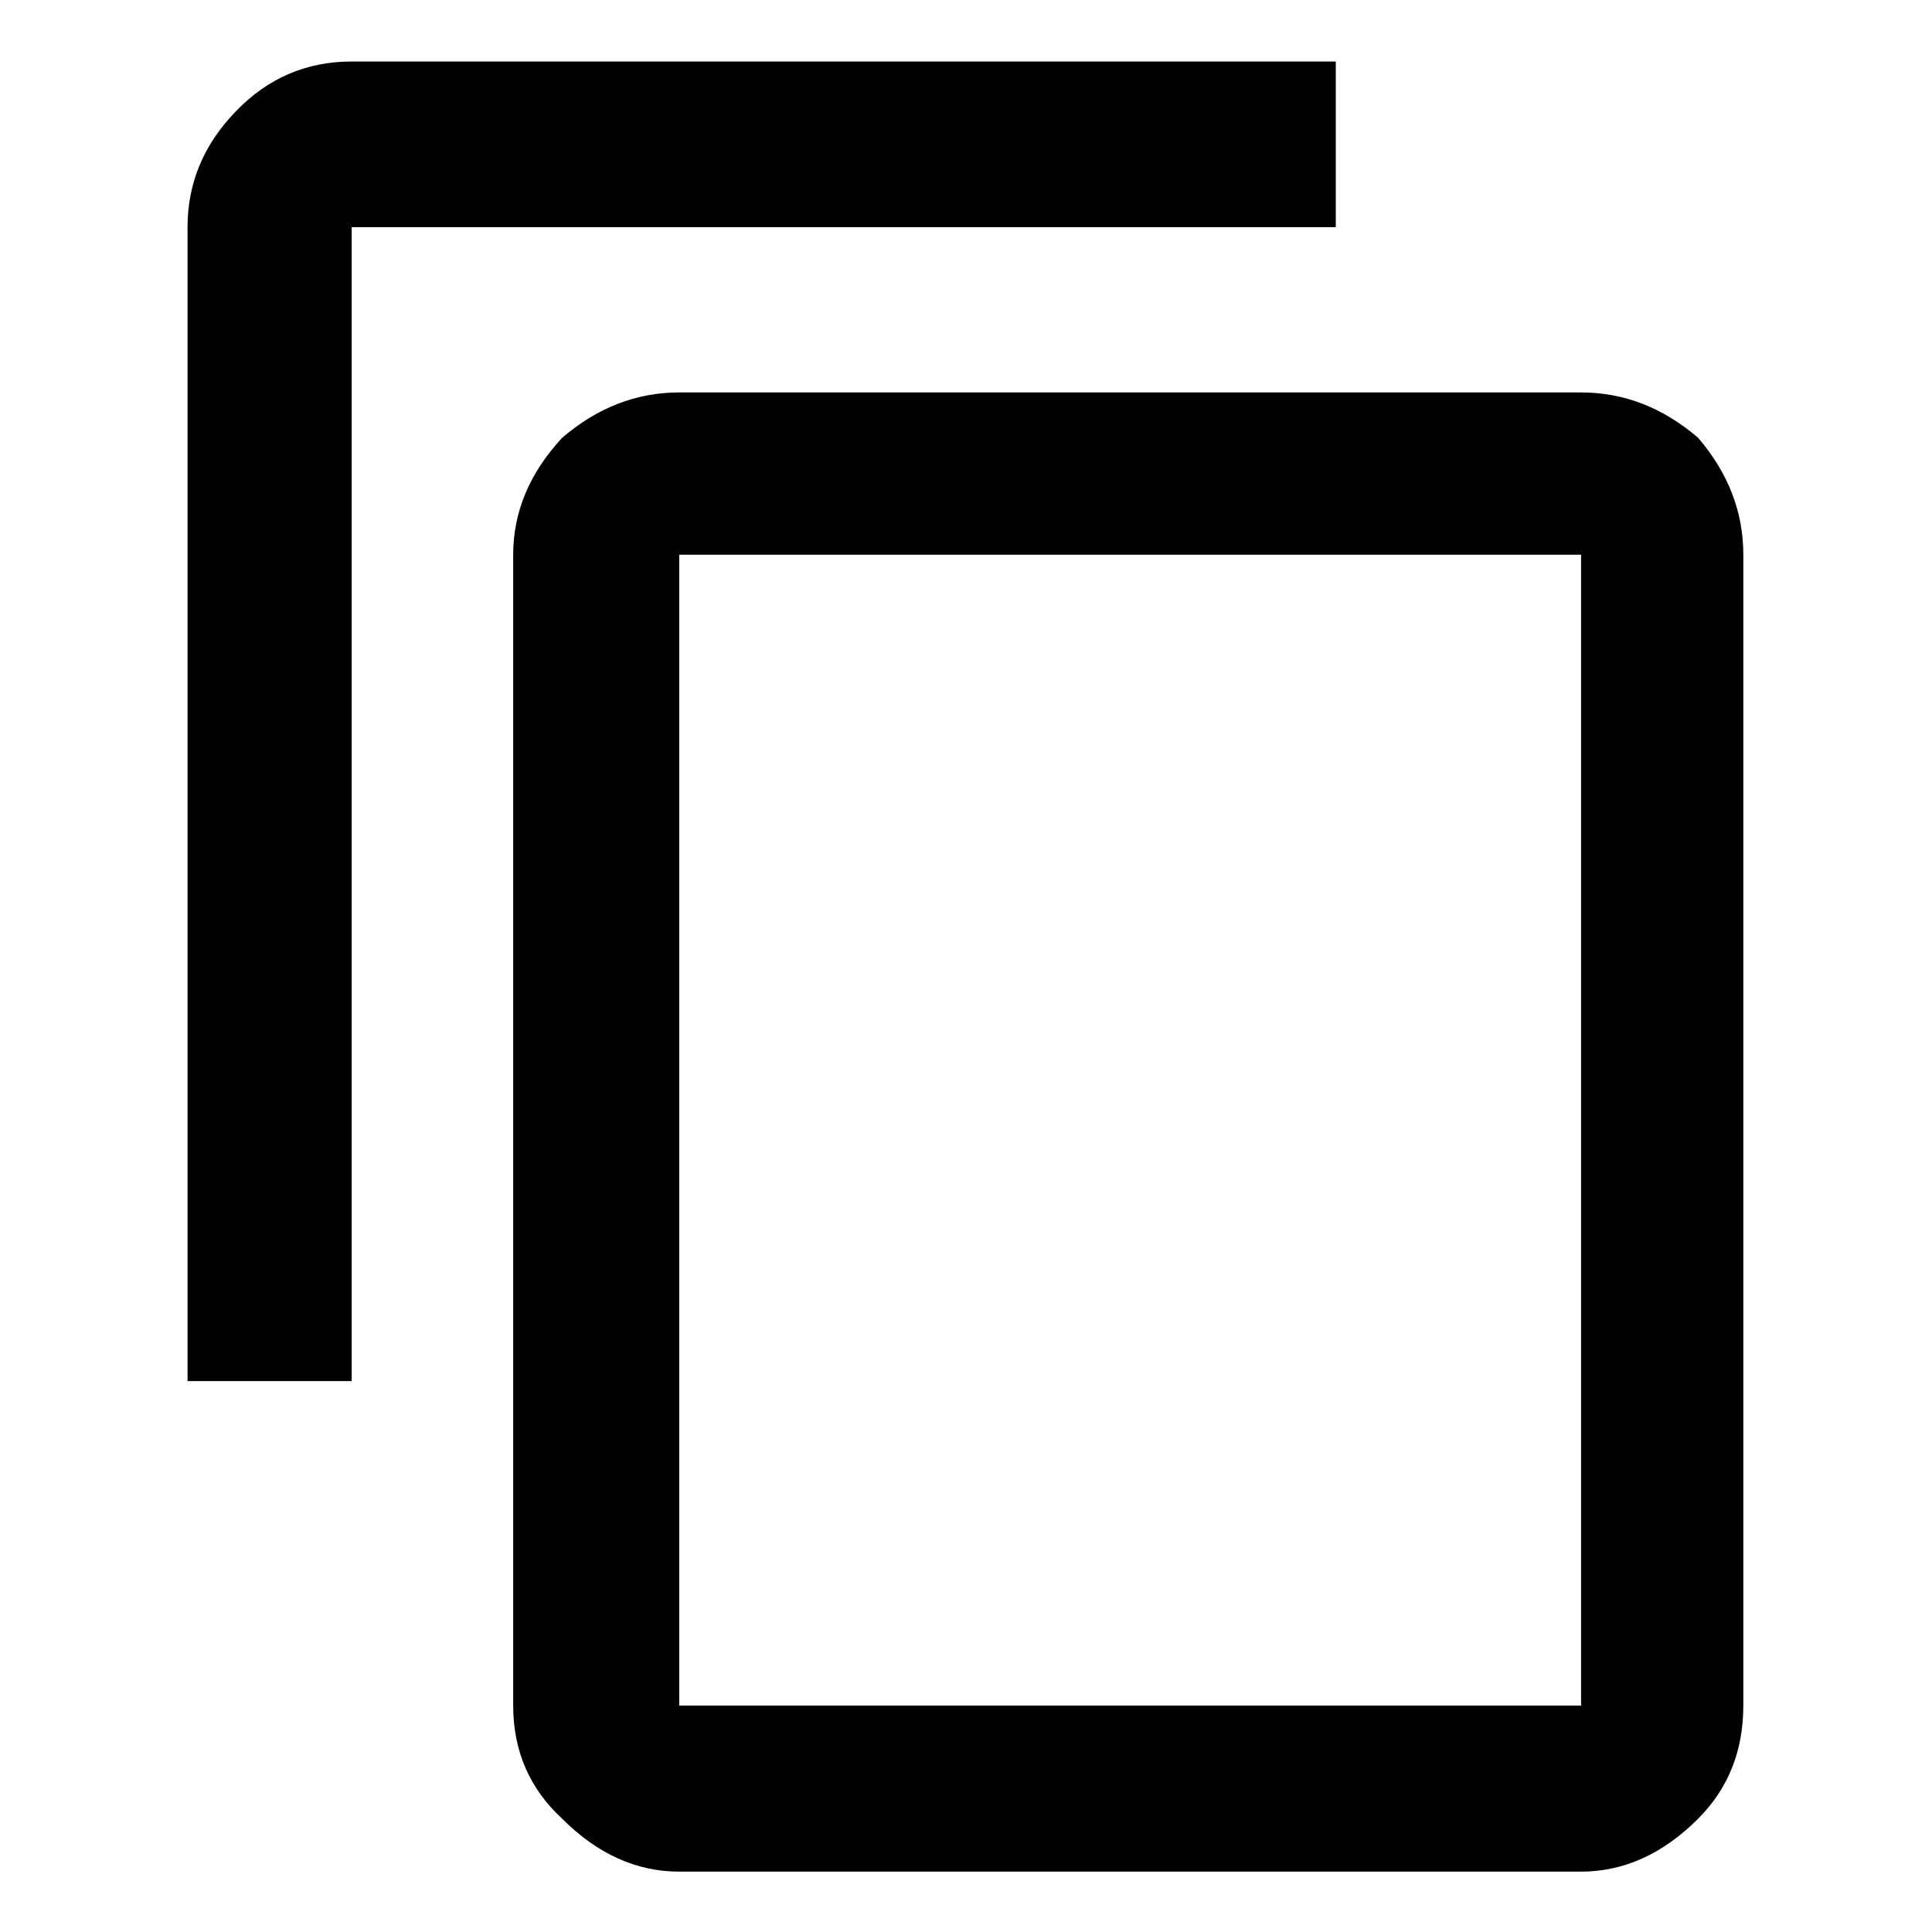
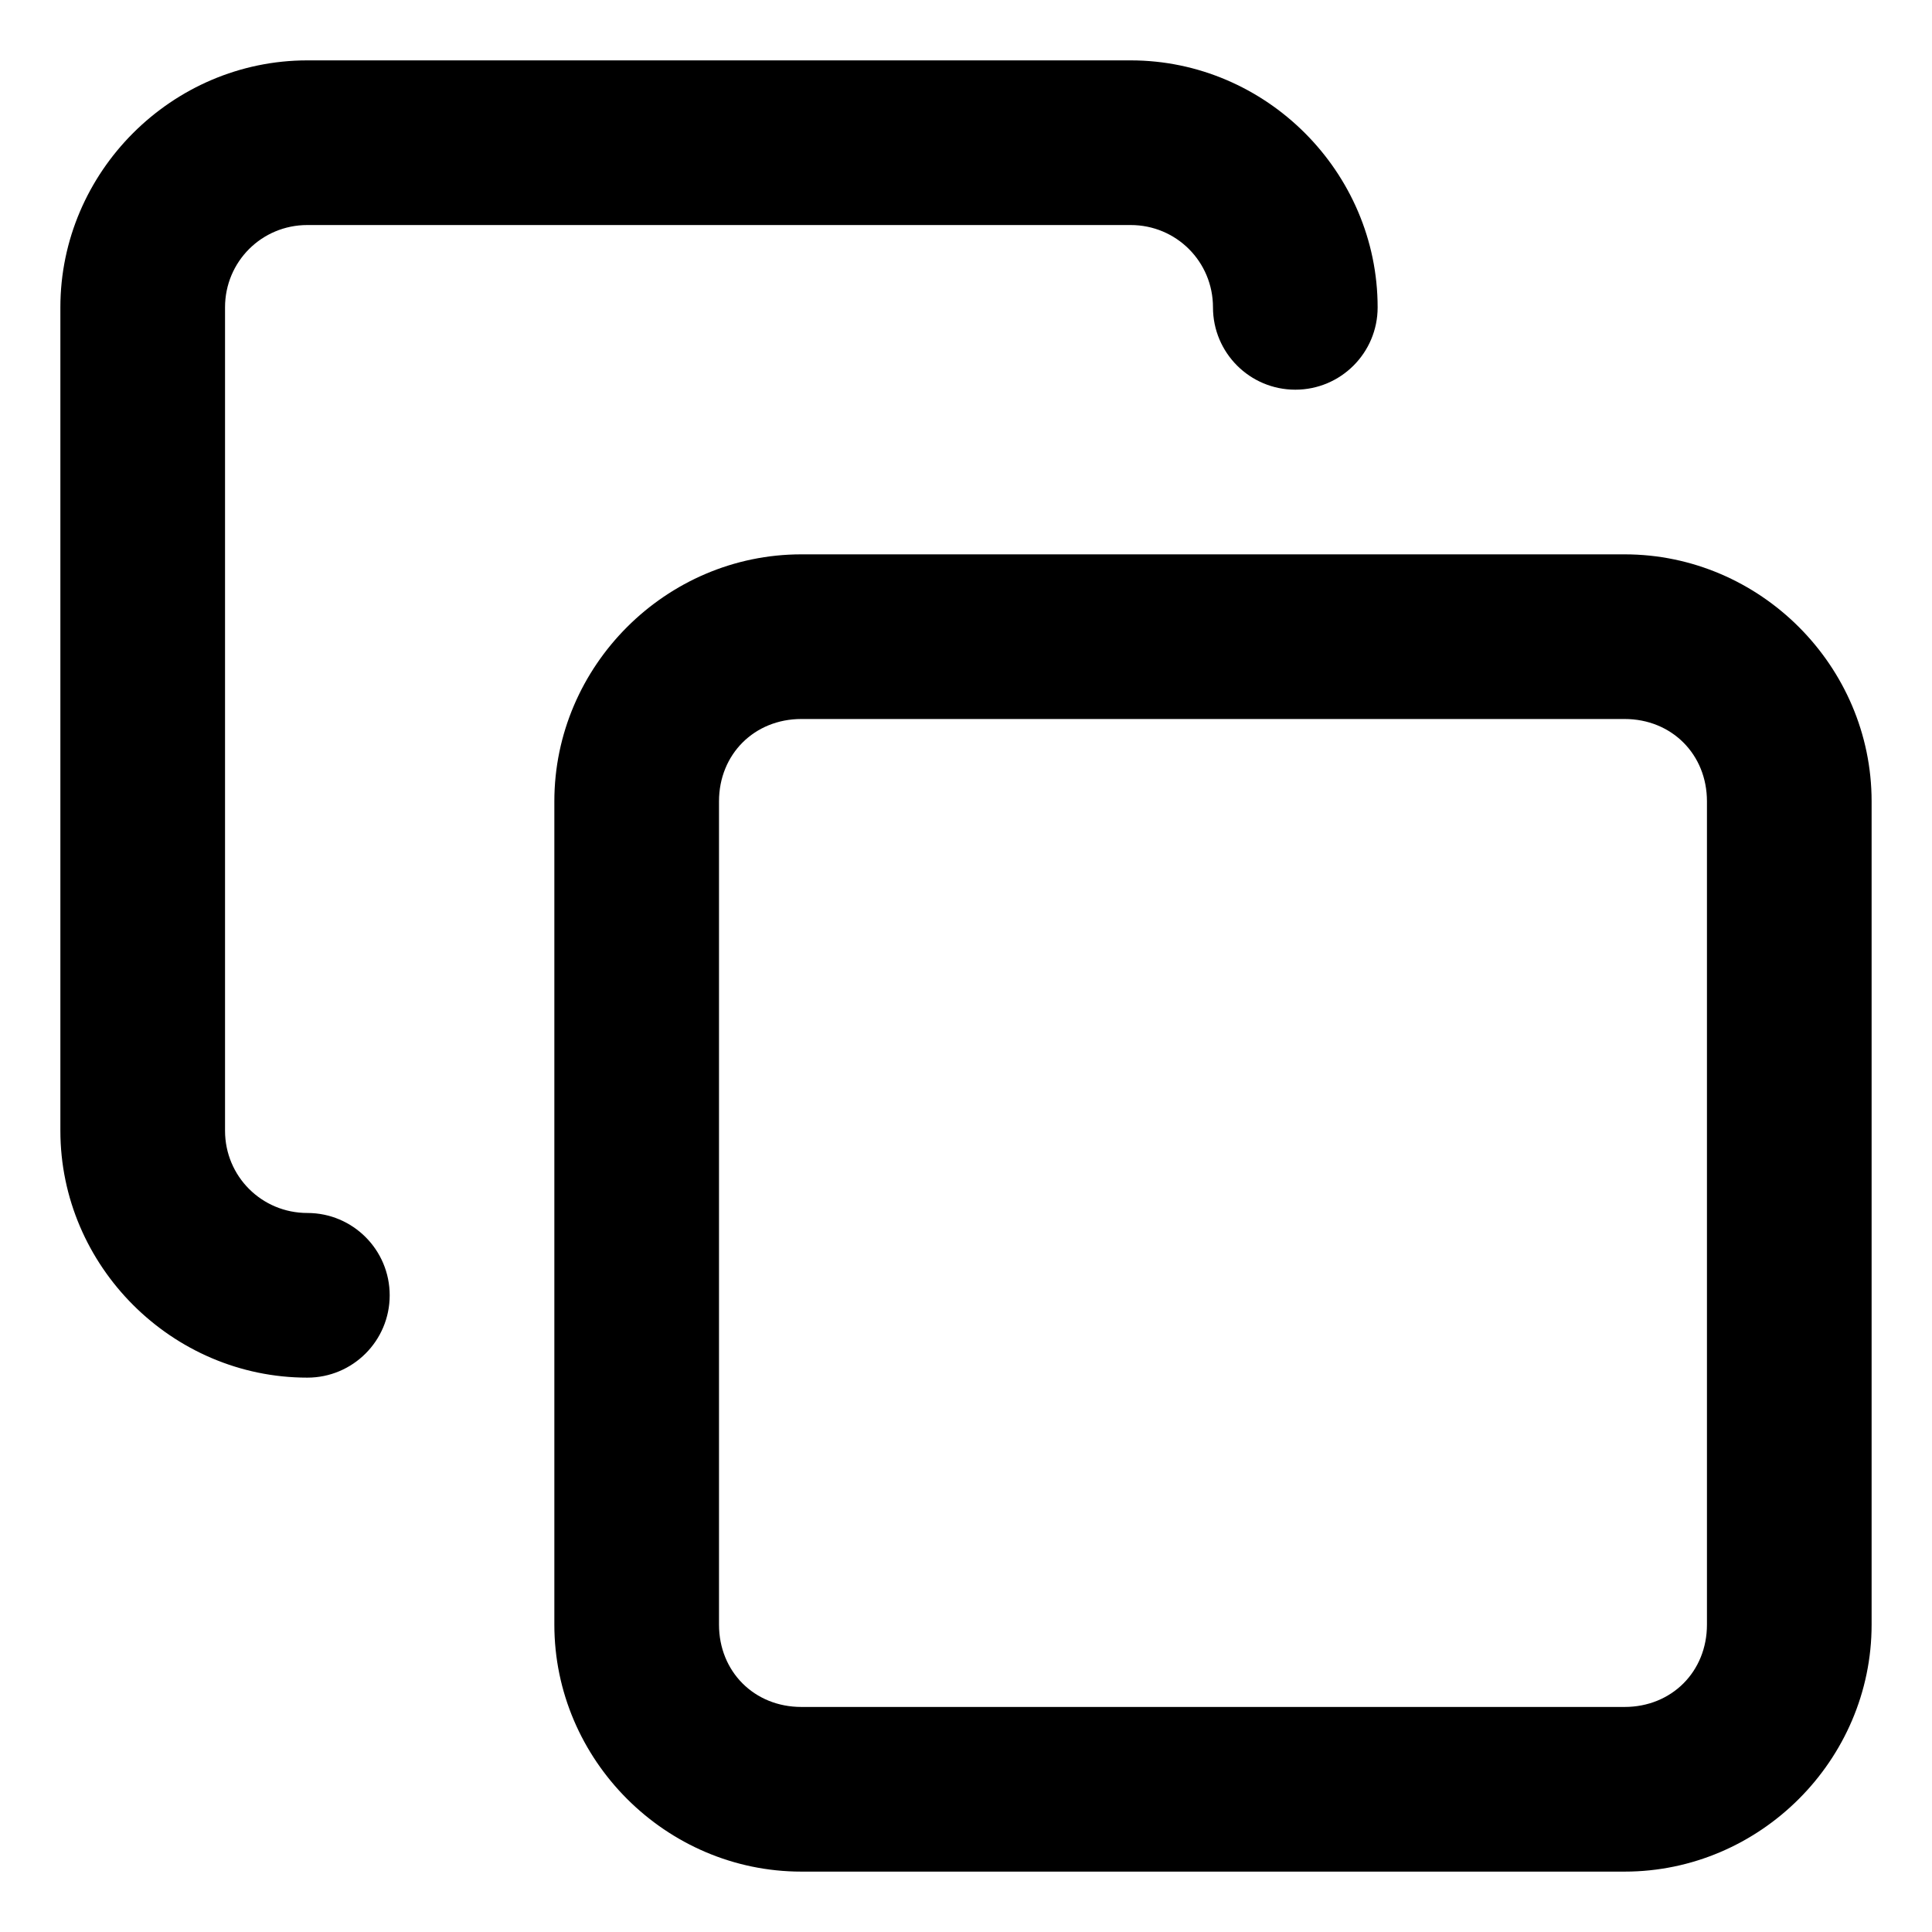
<svg xmlns="http://www.w3.org/2000/svg" version="1.1" viewBox="0 0 512 512">
-   <path d="m419 452v-305h-239v305zm0-348q17 0 31 12 12 14 12 31v305q0 18-12 30-14 14-31 14h-239q-17 0-31-14-13-12-13-30v-305q0-17 13-31 14-12 31-12zm-65-87.7v43.9h-260.8v305.8h-43.5v-305.8q0-17.5 12.8-30.7 12.7-13.2 30.7-13.2z" stroke-width=".68" />
+   <g transform="matrix(21.818 0 0 21.818 -5.8182 -5.8182)" stroke-linecap="round" stroke-linejoin="round" stroke-width="2">
+     <path d="m10 7c-1.645 0-3 1.355-3 3v10c0 1.645 1.355 3 3 3h10c1.645 0 3-1.355 3-3v-10c0-1.645-1.355-3-3-3zm0 2h10c0.571 0 1 0.429 1 1v10c0 0.571-0.429 1-1 1h-10c-0.571 0-1-0.429-1-1v-10c0-0.571 0.429-1 1-1z" color="#000000" style="-inkscape-stroke:none" />
+     <path d="m4 1c-1.645 0-3 1.355-3 3v10c0 1.645 1.355 3 3 3a1 1 0 0 0 1-1 1 1 0 0 0-1-1c-0.555 0-1-0.445-1-1v-10c0-0.555 0.445-1 1-1h10c0.555 0 1 0.445 1 1a1 1 0 0 0 1 1 1 1 0 0 0 1-1c0-1.645-1.355-3-3-3z" color="#000000" style="-inkscape-stroke:none" />
+   </g>
</svg>
